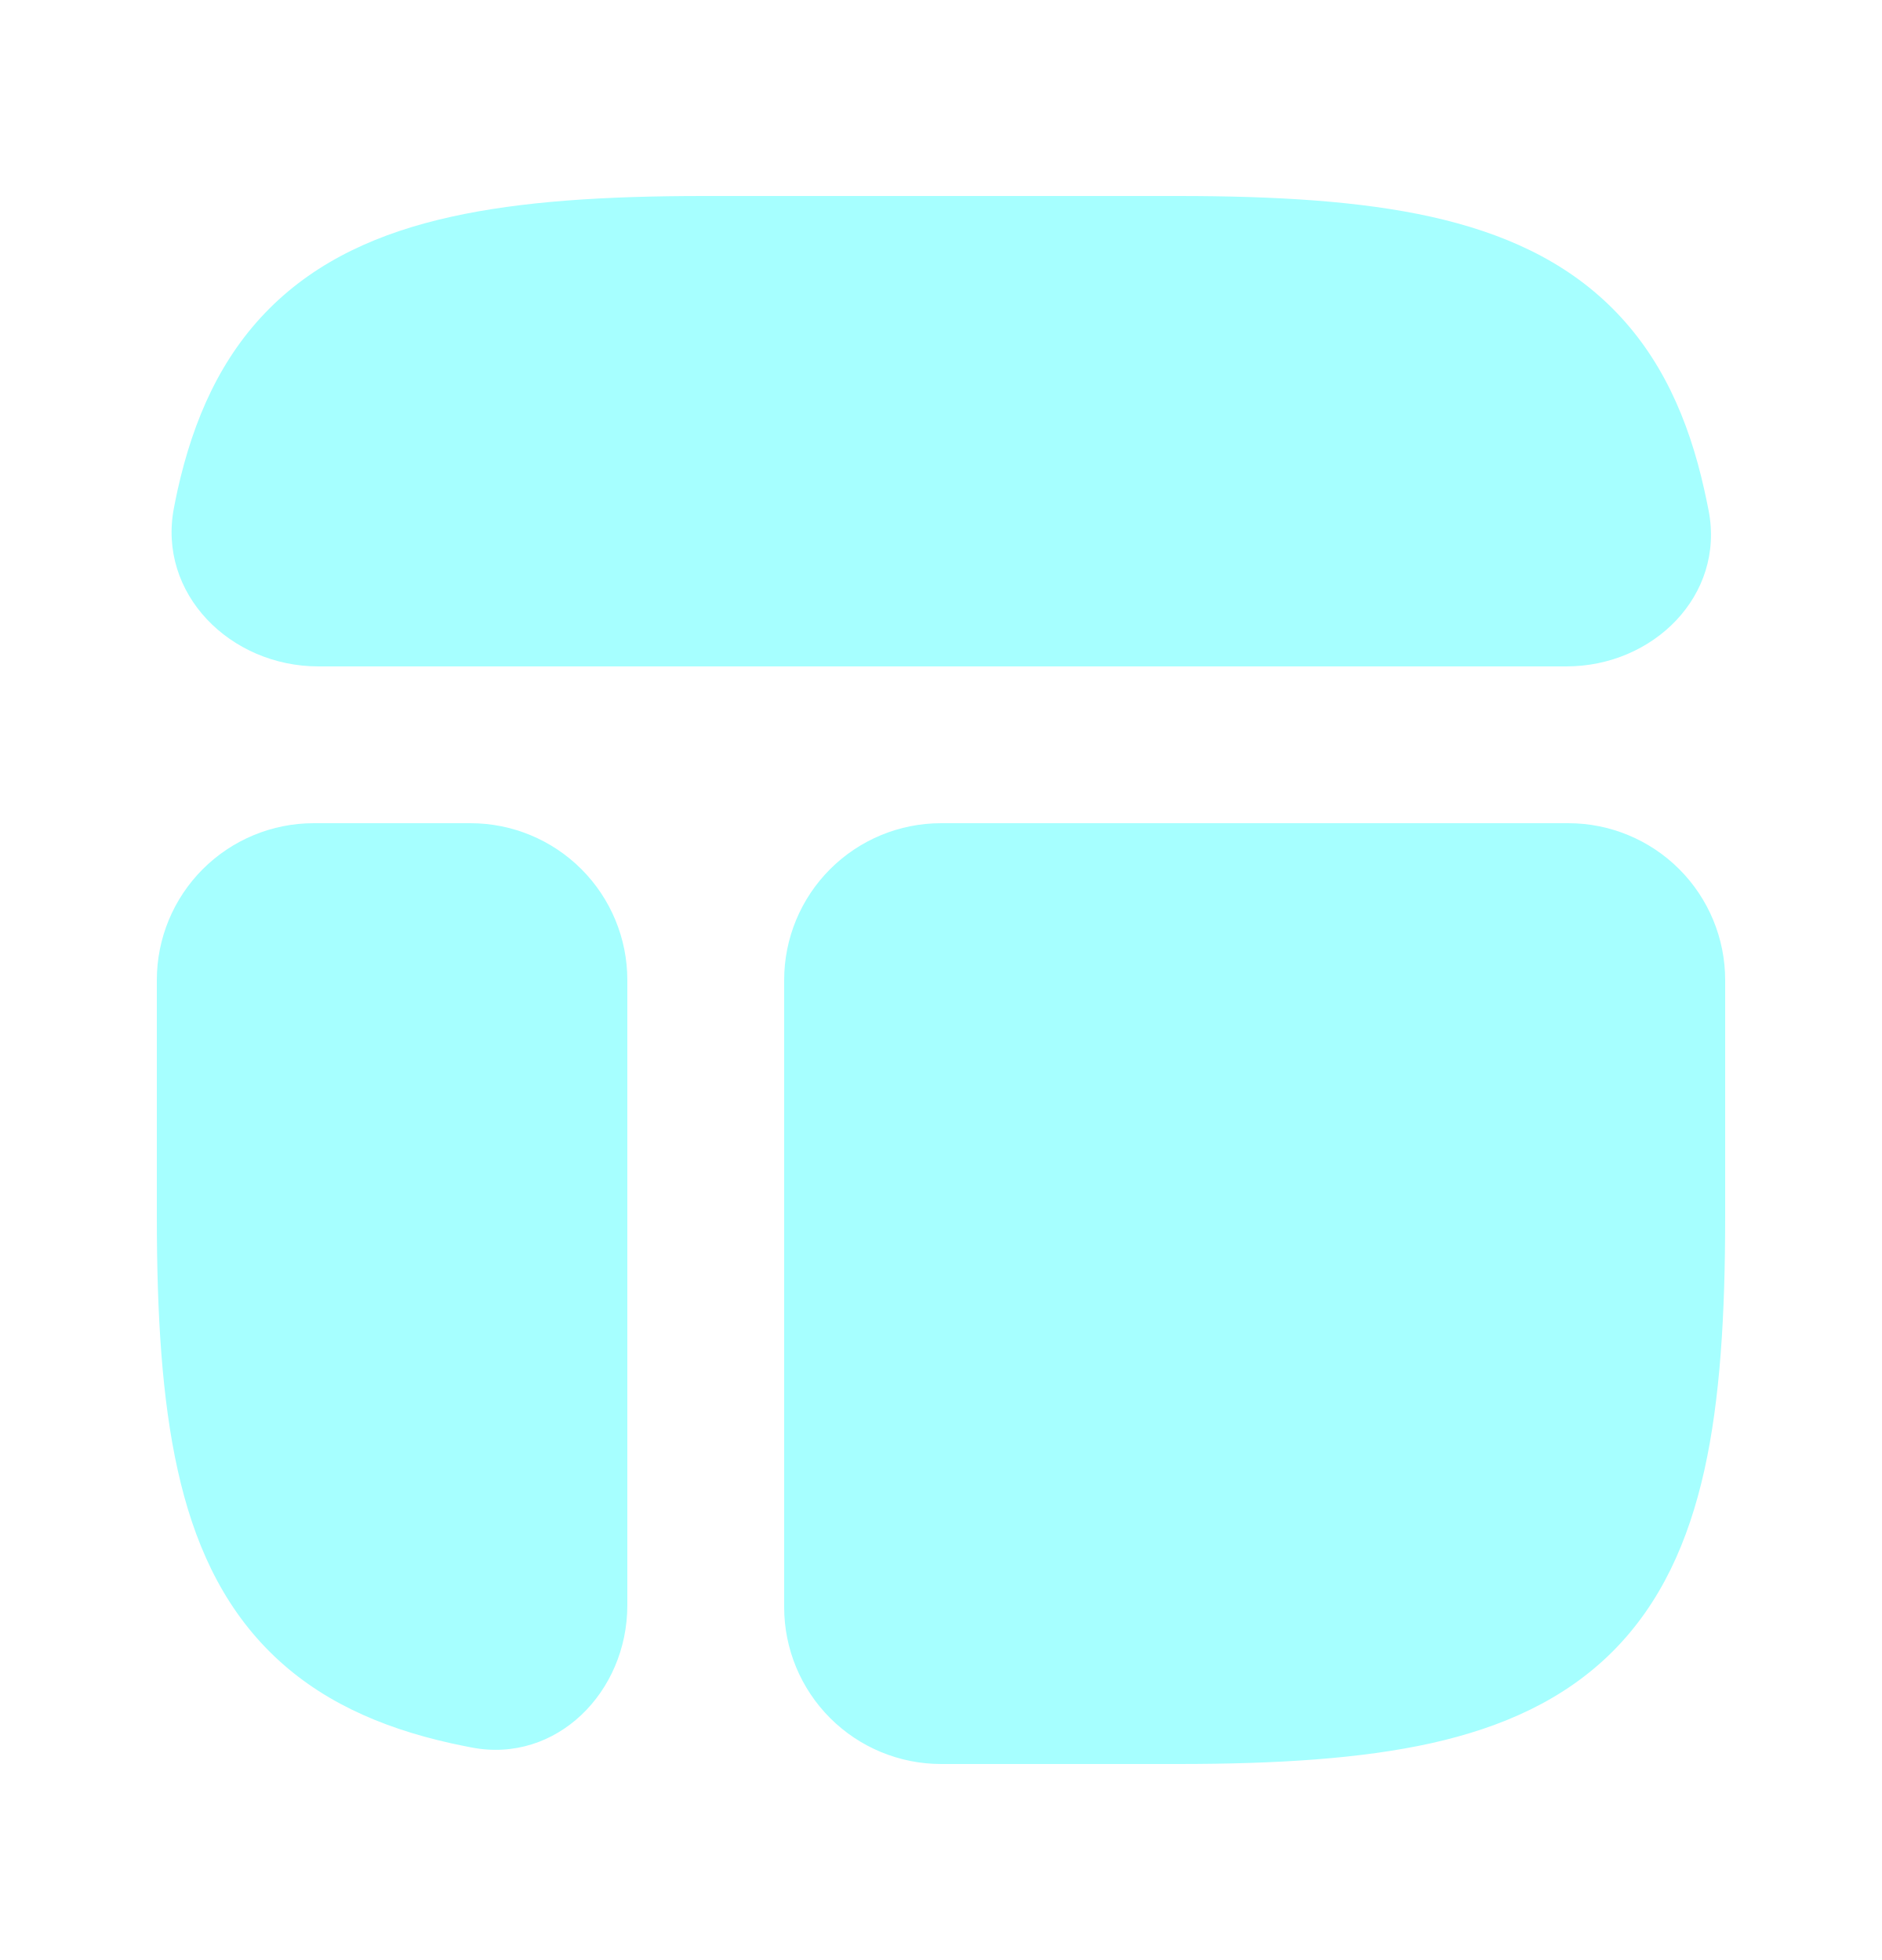
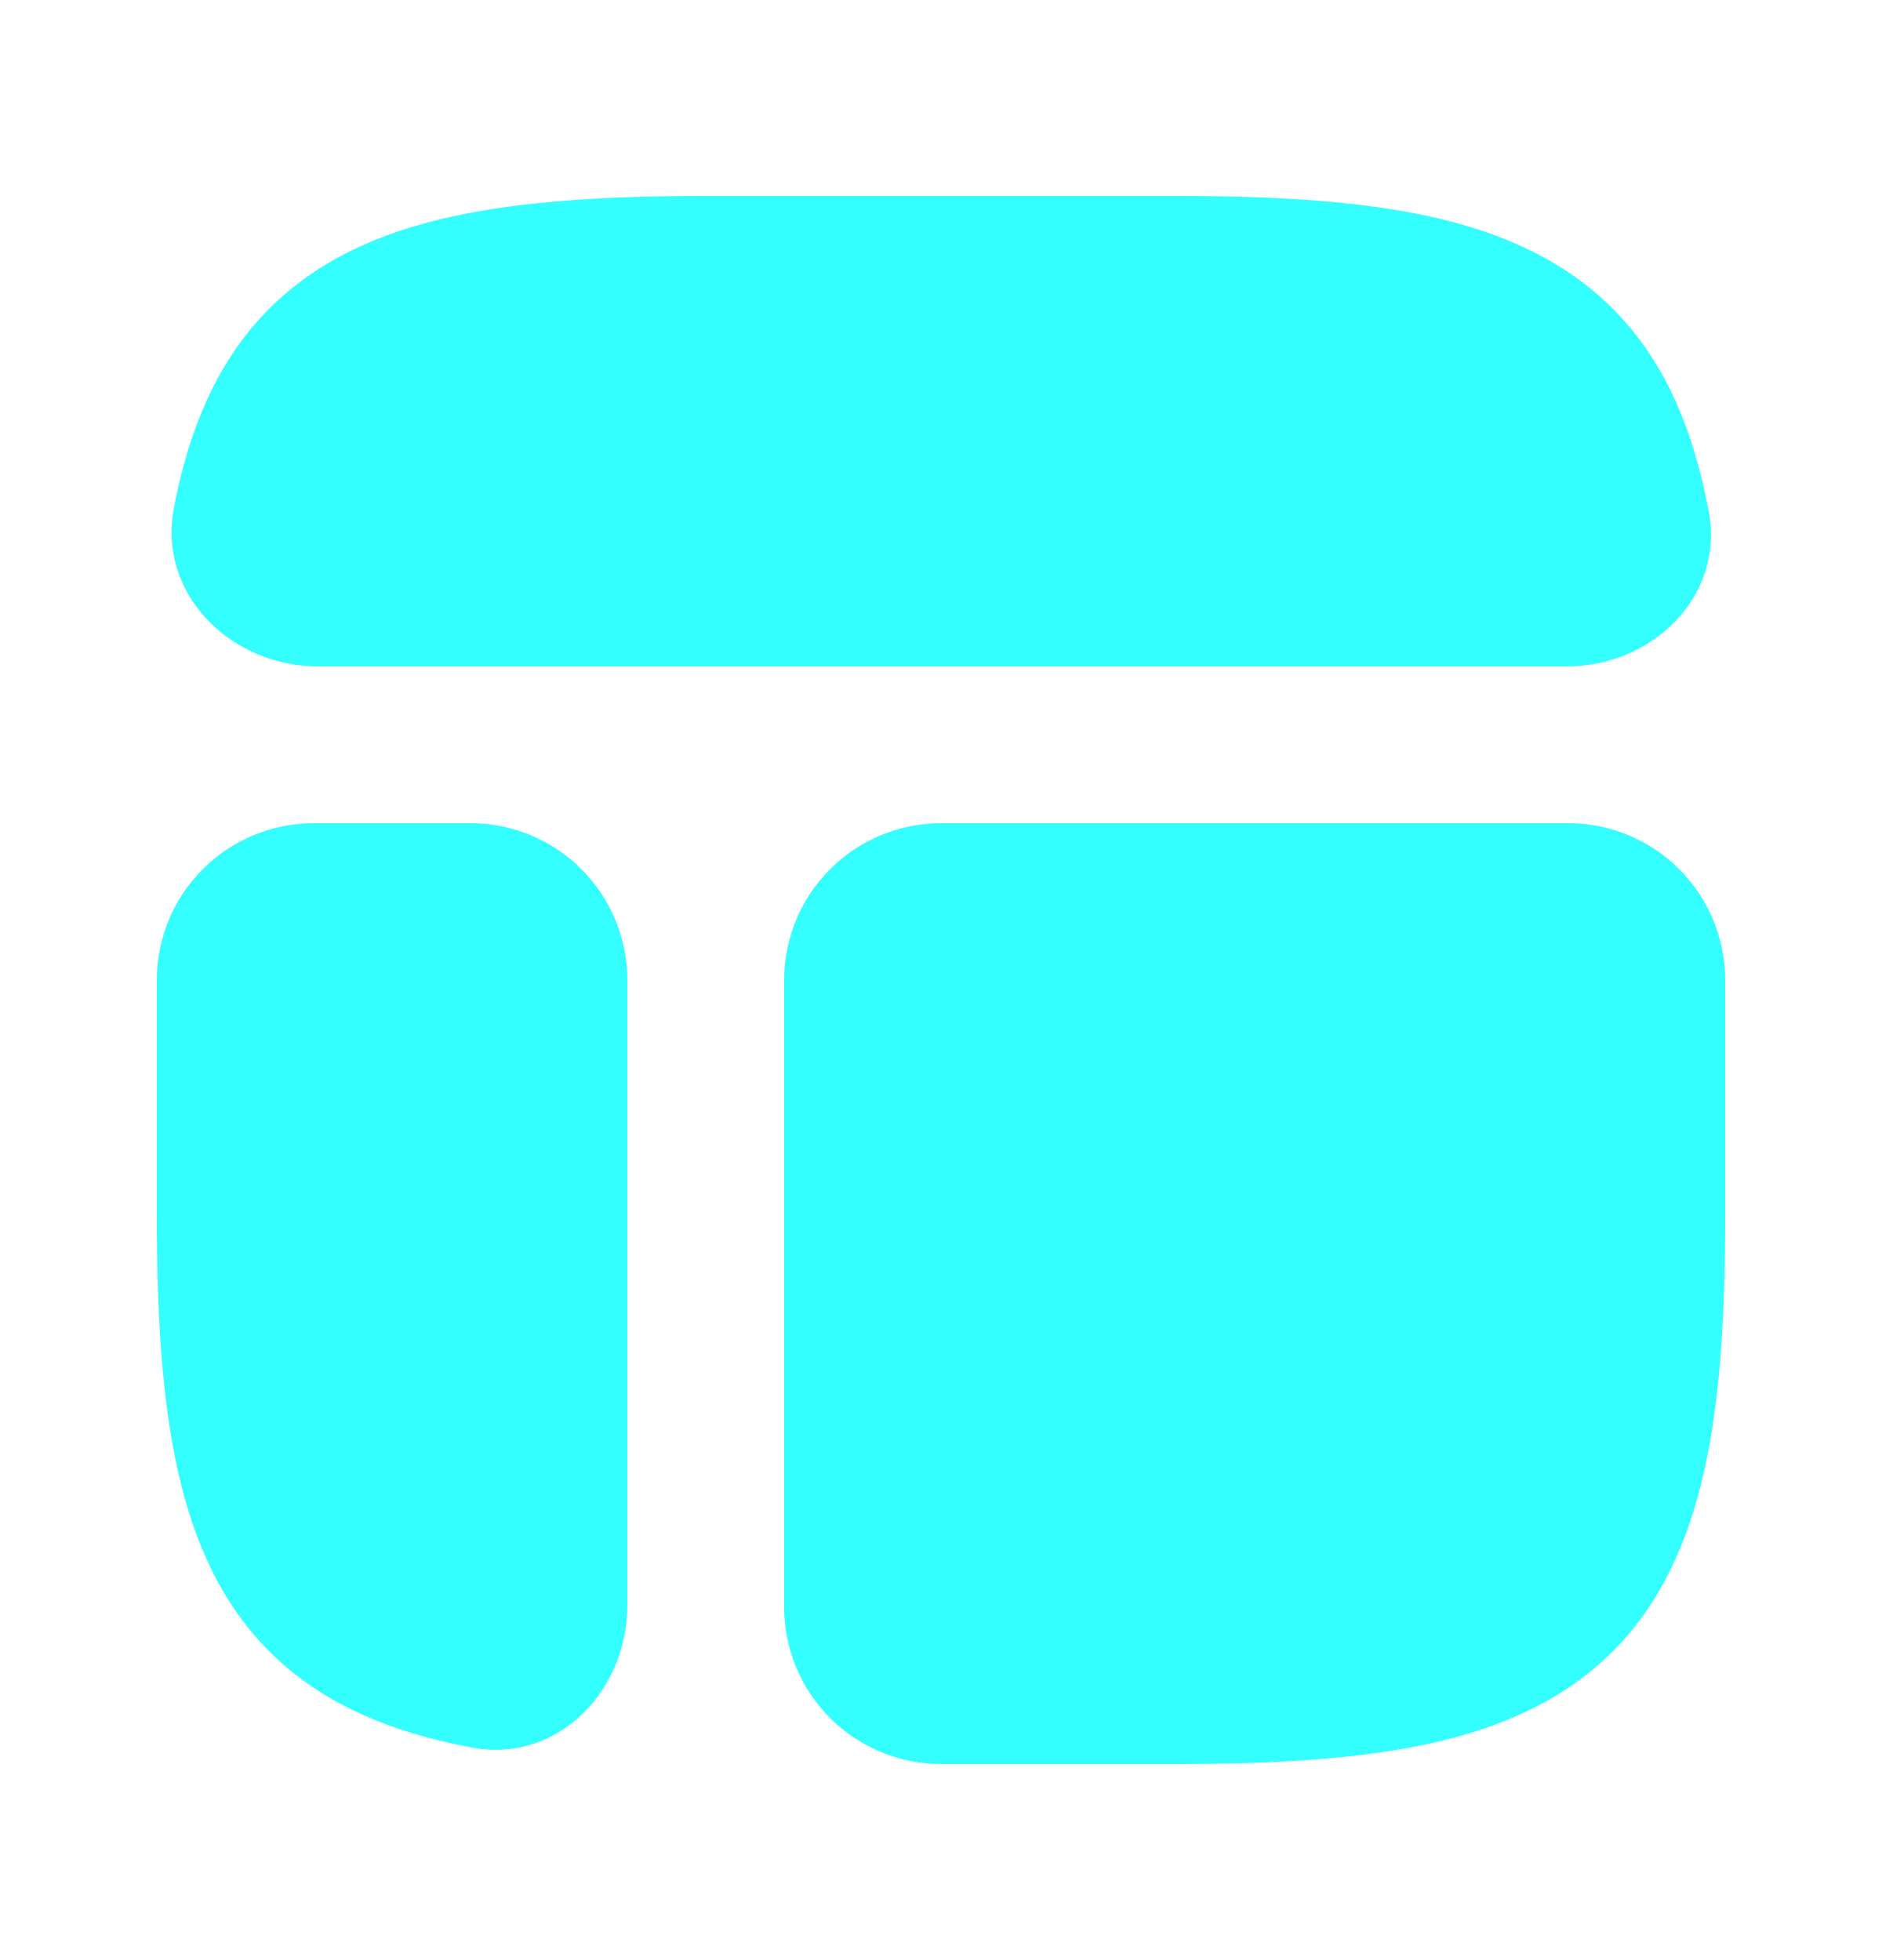
<svg xmlns="http://www.w3.org/2000/svg" width="24" height="25" viewBox="0 0 24 25" fill="none">
-   <path fill-rule="evenodd" clip-rule="evenodd" d="M15.024 22.5C16.277 22.5 17.352 22.434 18.251 22.235C19.161 22.032 19.949 21.68 20.565 21.065C21.18 20.449 21.532 19.661 21.735 18.751C21.935 17.852 22 16.777 22 15.524V12.5C22 11.97 21.789 11.461 21.414 11.086C21.039 10.711 20.53 10.5 20 10.5H12C11.47 10.5 10.961 10.711 10.586 11.086C10.211 11.461 10 11.97 10 12.5V20.5C10 21.03 10.211 21.539 10.586 21.914C10.961 22.289 11.47 22.5 12 22.5H15.024ZM2 15.524C2 16.777 2.066 17.852 2.266 18.751C2.468 19.661 2.82 20.449 3.436 21.065C4.051 21.68 4.839 22.032 5.749 22.235C5.836 22.254 5.924 22.272 6.012 22.289C7.096 22.499 8 21.581 8 20.476V12.5C8 11.97 7.789 11.461 7.414 11.086C7.039 10.711 6.53 10.5 6 10.5H4C3.47 10.5 2.961 10.711 2.586 11.086C2.211 11.461 2 11.97 2 12.5V15.524ZM8.976 2.5C7.723 2.5 6.648 2.566 5.749 2.766C4.839 2.968 4.051 3.32 3.435 3.936C2.82 4.551 2.468 5.339 2.265 6.249C2.249 6.324 2.233 6.399 2.219 6.474C2.004 7.573 2.939 8.5 4.059 8.5H19.976C21.081 8.5 21.999 7.596 21.789 6.512C21.772 6.424 21.753 6.336 21.734 6.249C21.532 5.339 21.18 4.551 20.564 3.935C19.949 3.32 19.161 2.968 18.251 2.765C17.352 2.565 16.277 2.5 15.024 2.5H8.976Z" fill="#00FFFF" fill-opacity="0.35" />
+   <path fill-rule="evenodd" clip-rule="evenodd" d="M15.024 22.5C16.277 22.5 17.352 22.434 18.251 22.235C19.161 22.032 19.949 21.68 20.565 21.065C21.18 20.449 21.532 19.661 21.735 18.751C21.935 17.852 22 16.777 22 15.524V12.5C22 11.97 21.789 11.461 21.414 11.086C21.039 10.711 20.53 10.5 20 10.5H12C11.47 10.5 10.961 10.711 10.586 11.086C10.211 11.461 10 11.97 10 12.5V20.5C10 21.03 10.211 21.539 10.586 21.914C10.961 22.289 11.47 22.5 12 22.5H15.024ZM2 15.524C2 16.777 2.066 17.852 2.266 18.751C2.468 19.661 2.82 20.449 3.436 21.065C4.051 21.68 4.839 22.032 5.749 22.235C5.836 22.254 5.924 22.272 6.012 22.289C7.096 22.499 8 21.581 8 20.476V12.5C8 11.97 7.789 11.461 7.414 11.086C7.039 10.711 6.53 10.5 6 10.5H4C3.47 10.5 2.961 10.711 2.586 11.086C2.211 11.461 2 11.97 2 12.5V15.524ZM8.976 2.5C7.723 2.5 6.648 2.566 5.749 2.766C4.839 2.968 4.051 3.32 3.435 3.936C2.82 4.551 2.468 5.339 2.265 6.249C2.249 6.324 2.233 6.399 2.219 6.474C2.004 7.573 2.939 8.5 4.059 8.5H19.976C21.081 8.5 21.999 7.596 21.789 6.512C21.772 6.424 21.753 6.336 21.734 6.249C21.532 5.339 21.18 4.551 20.564 3.935C19.949 3.32 19.161 2.968 18.251 2.765C17.352 2.565 16.277 2.5 15.024 2.5H8.976Z" fill="#00FFFF" fill-opacity="0.8" />
</svg>
